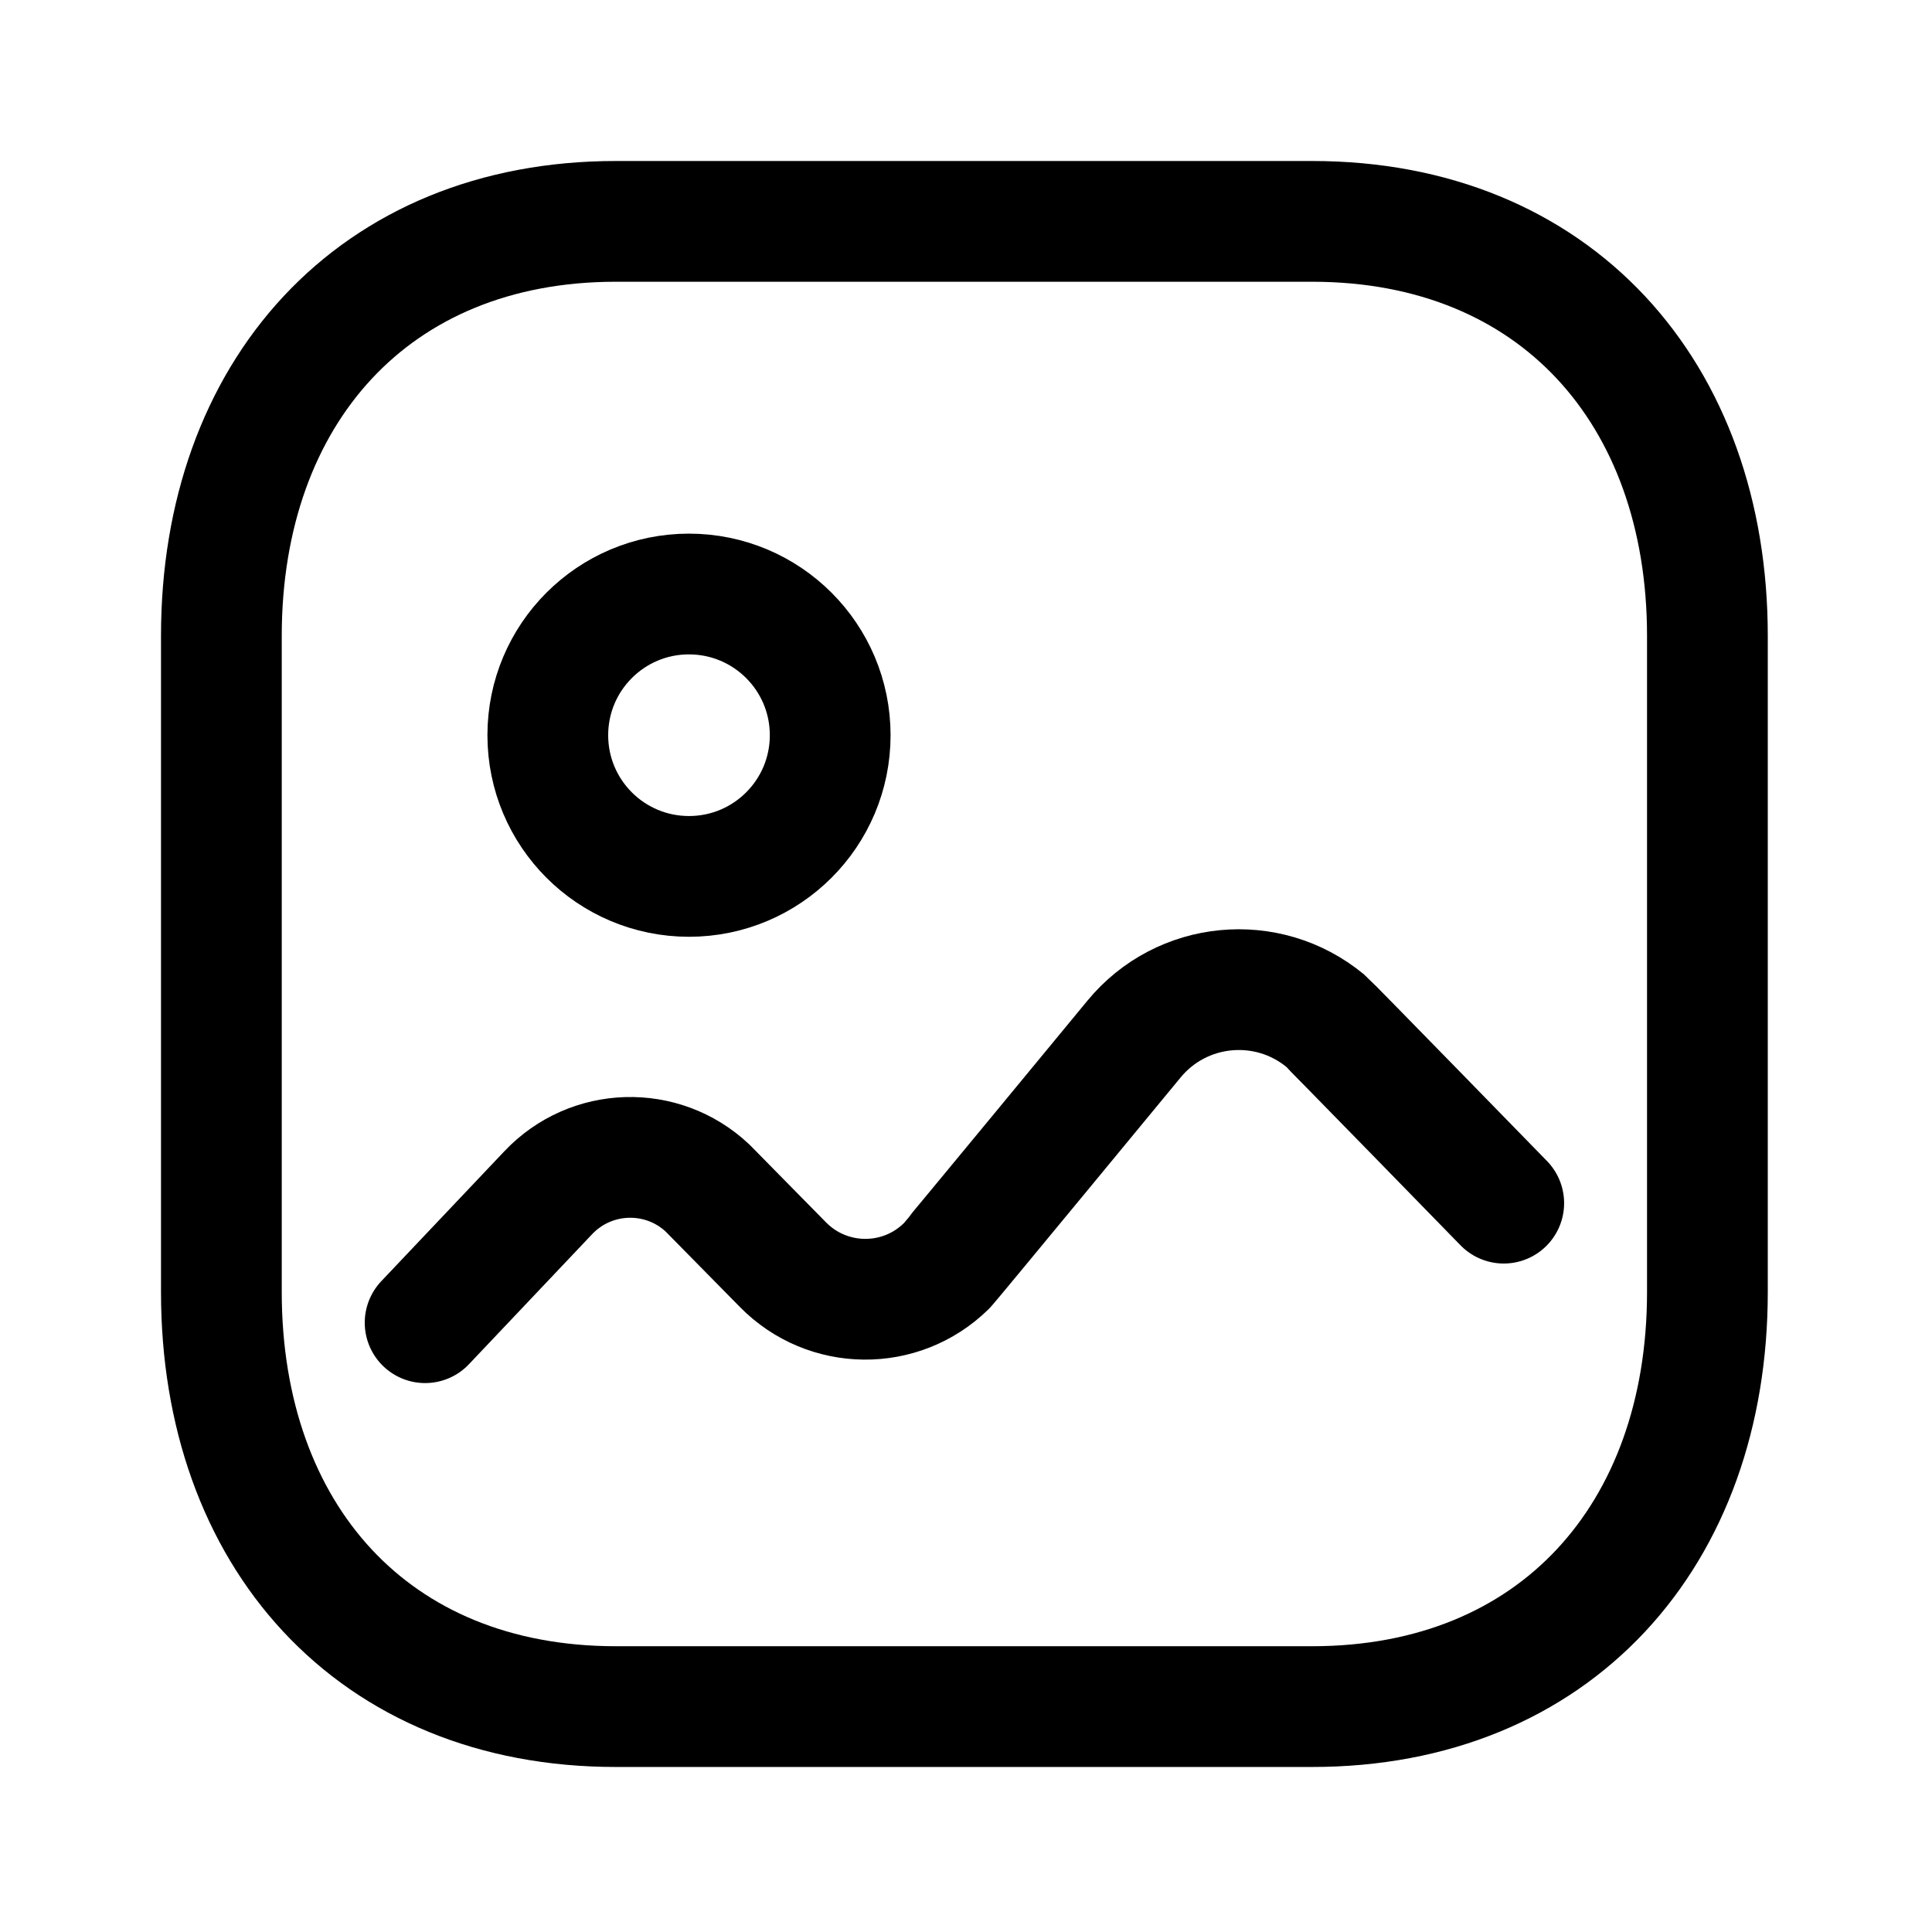
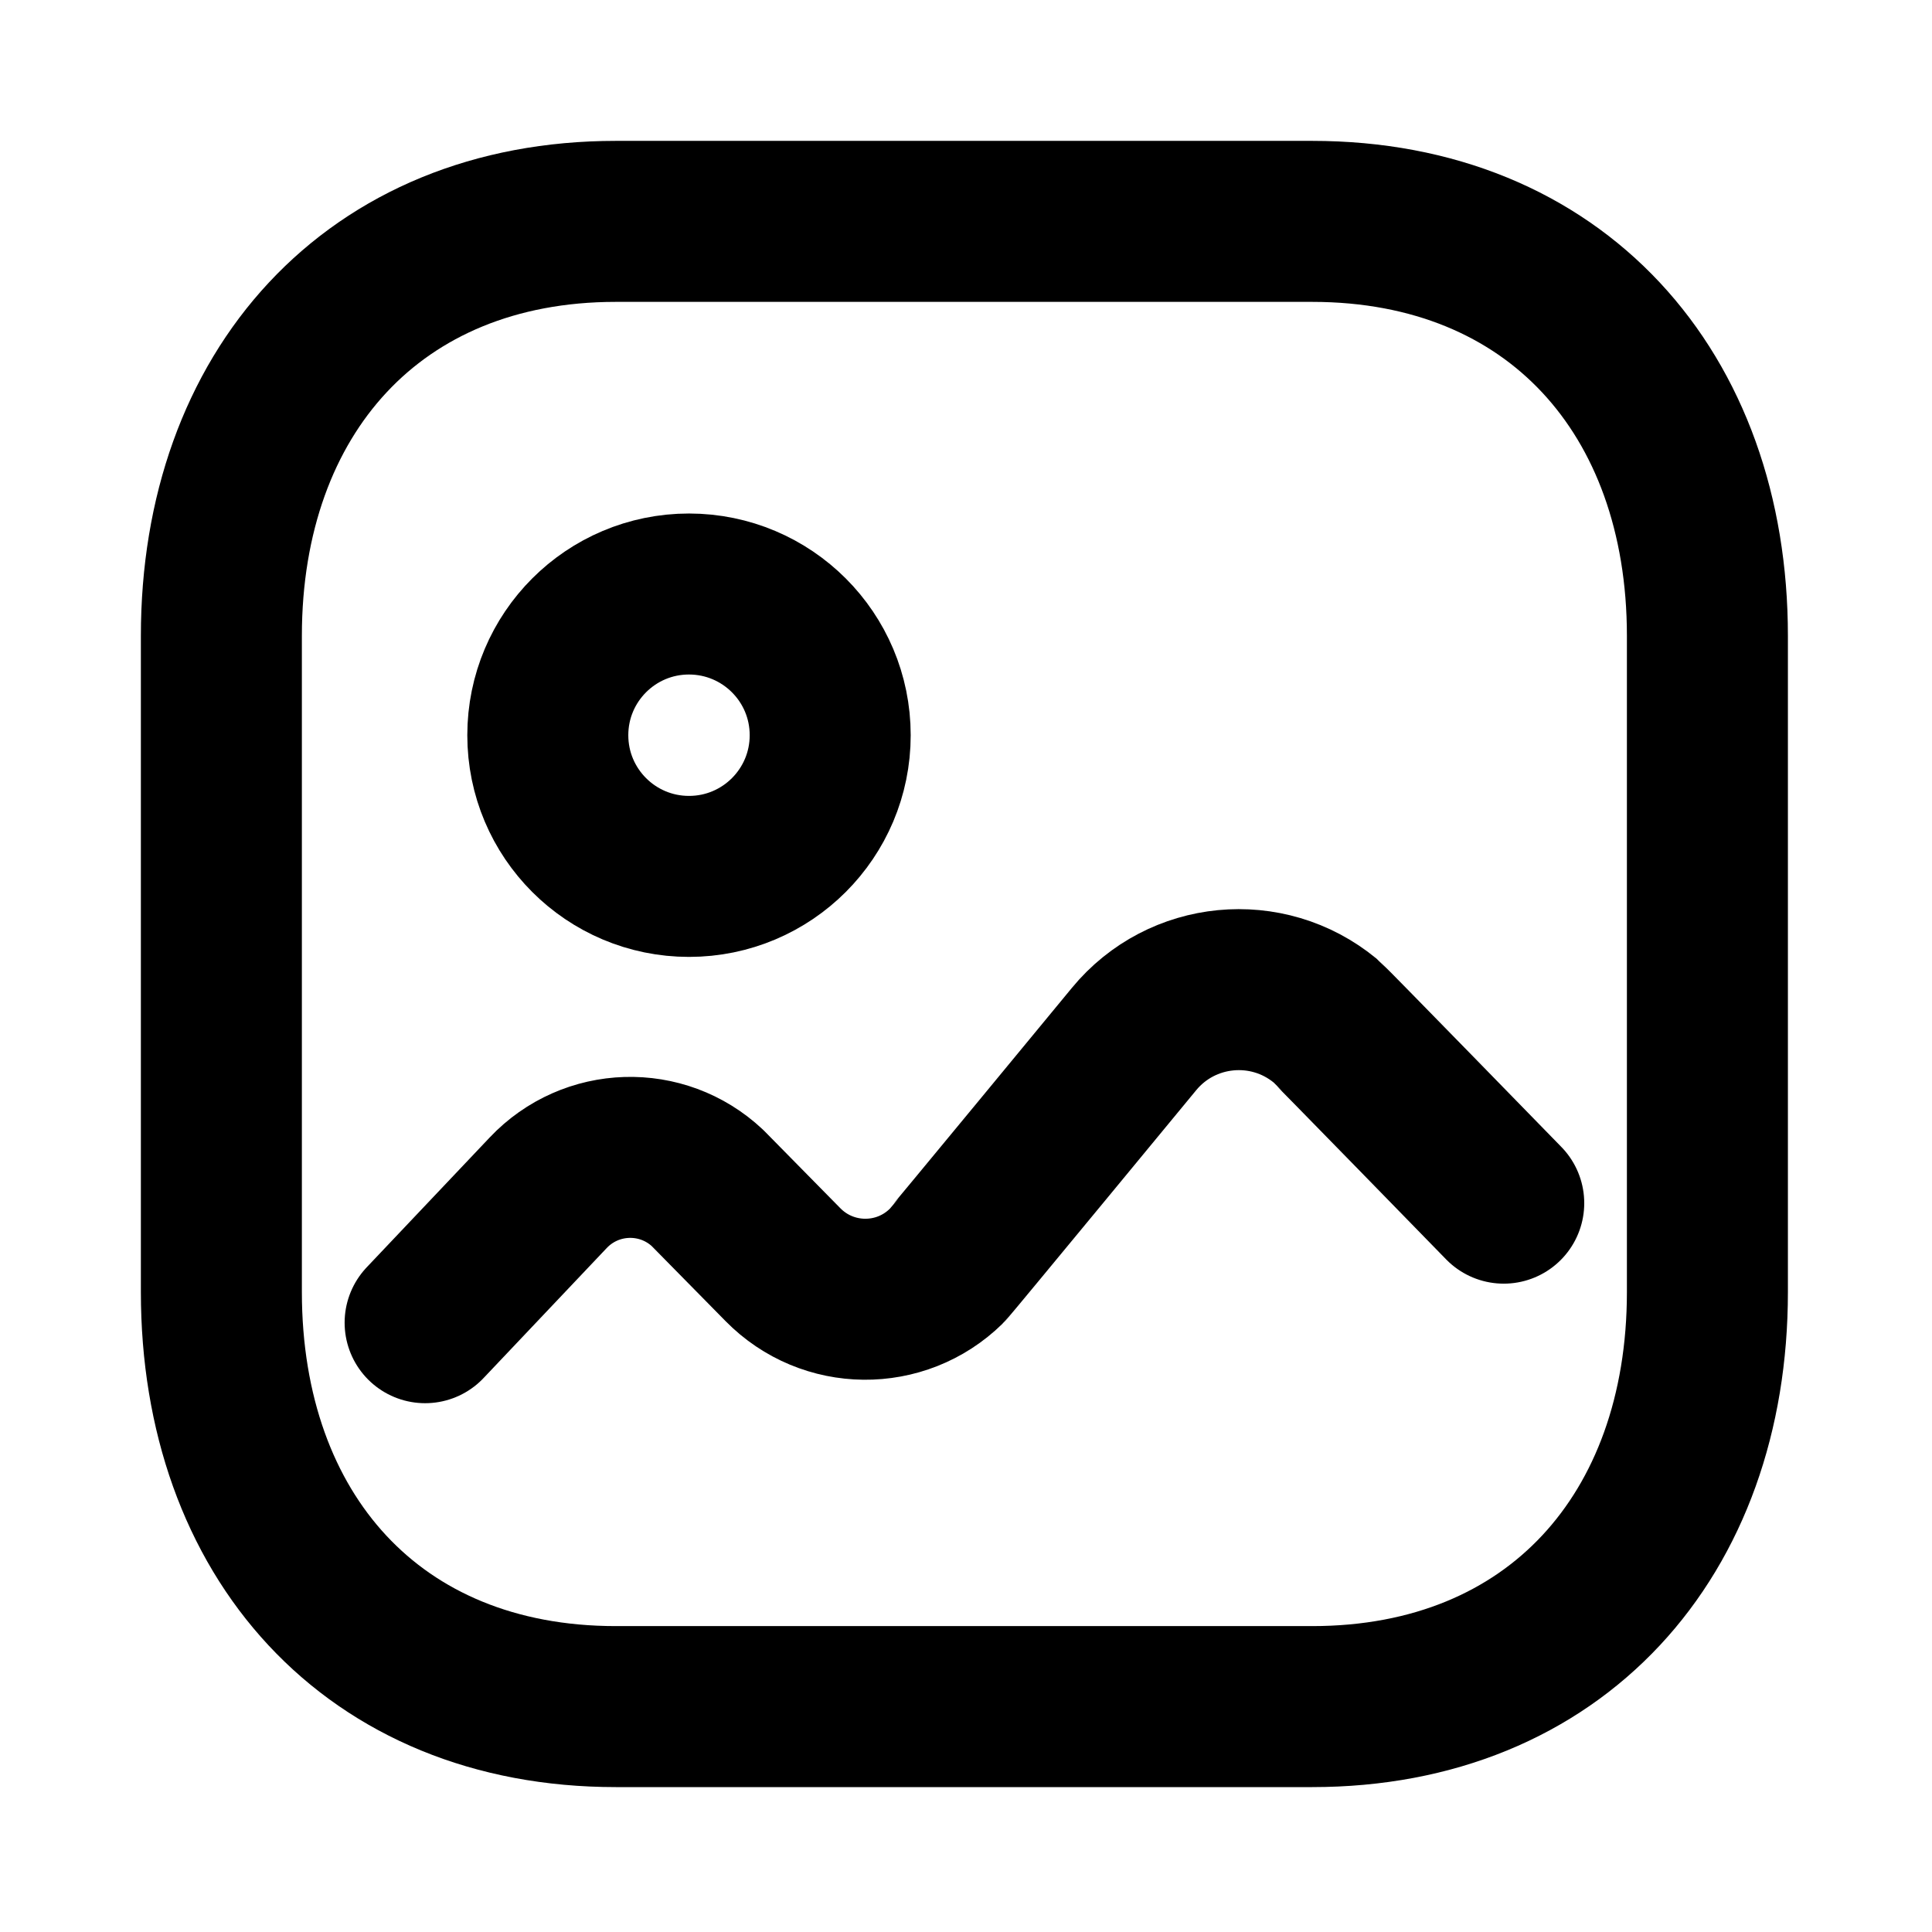
<svg xmlns="http://www.w3.org/2000/svg" width="24px" height="24px" viewBox="0 0 24 24" version="1.1">
-   <g id="Iconly/Light/Image" stroke="#000000" stroke-width="1.5" fill="none" fill-rule="evenodd" stroke-linecap="round" stroke-linejoin="round">
-     <g id="Image" transform="translate(2, 2)" stroke="#000000" stroke-width="1.5">
+   <g id="Iconly/Light/Image" stroke="#000000" stroke-width="2" fill="none" fill-rule="evenodd" stroke-linecap="round" stroke-linejoin="round">
+     <g id="Image" transform="translate(2, 2)" stroke="#000000" stroke-width="2">
      <path d="M19.21,5.899 L19.21,14.05 C19.21,17.07 17.32,19.2 14.3,19.2 L5.65,19.2 C2.63,19.2 0.75,17.07 0.75,14.05 L0.75,5.899 C0.75,2.879 2.64,0.75 5.65,0.75 L14.3,0.75 C17.32,0.75 19.21,2.879 19.21,5.899 Z" id="Stroke-1" />
      <path d="M3.281,14.431 L4.809,12.818 C5.34,12.255 6.225,12.228 6.789,12.758 C6.806,12.775 7.726,13.71 7.726,13.71 C8.281,14.275 9.188,14.284 9.753,13.73 C9.79,13.694 12.087,10.908 12.087,10.908 C12.679,10.189 13.742,10.086 14.462,10.679 C14.51,10.719 16.68,12.946 16.68,12.946" id="Stroke-3" />
      <path d="M8.313,7.133 C8.313,8.102 7.528,8.887 6.559,8.887 C5.59,8.887 4.805,8.102 4.805,7.133 C4.805,6.164 5.59,5.379 6.559,5.379 C7.528,5.38 8.313,6.164 8.313,7.133 Z" id="Stroke-5" />
    </g>
  </g>
</svg>
